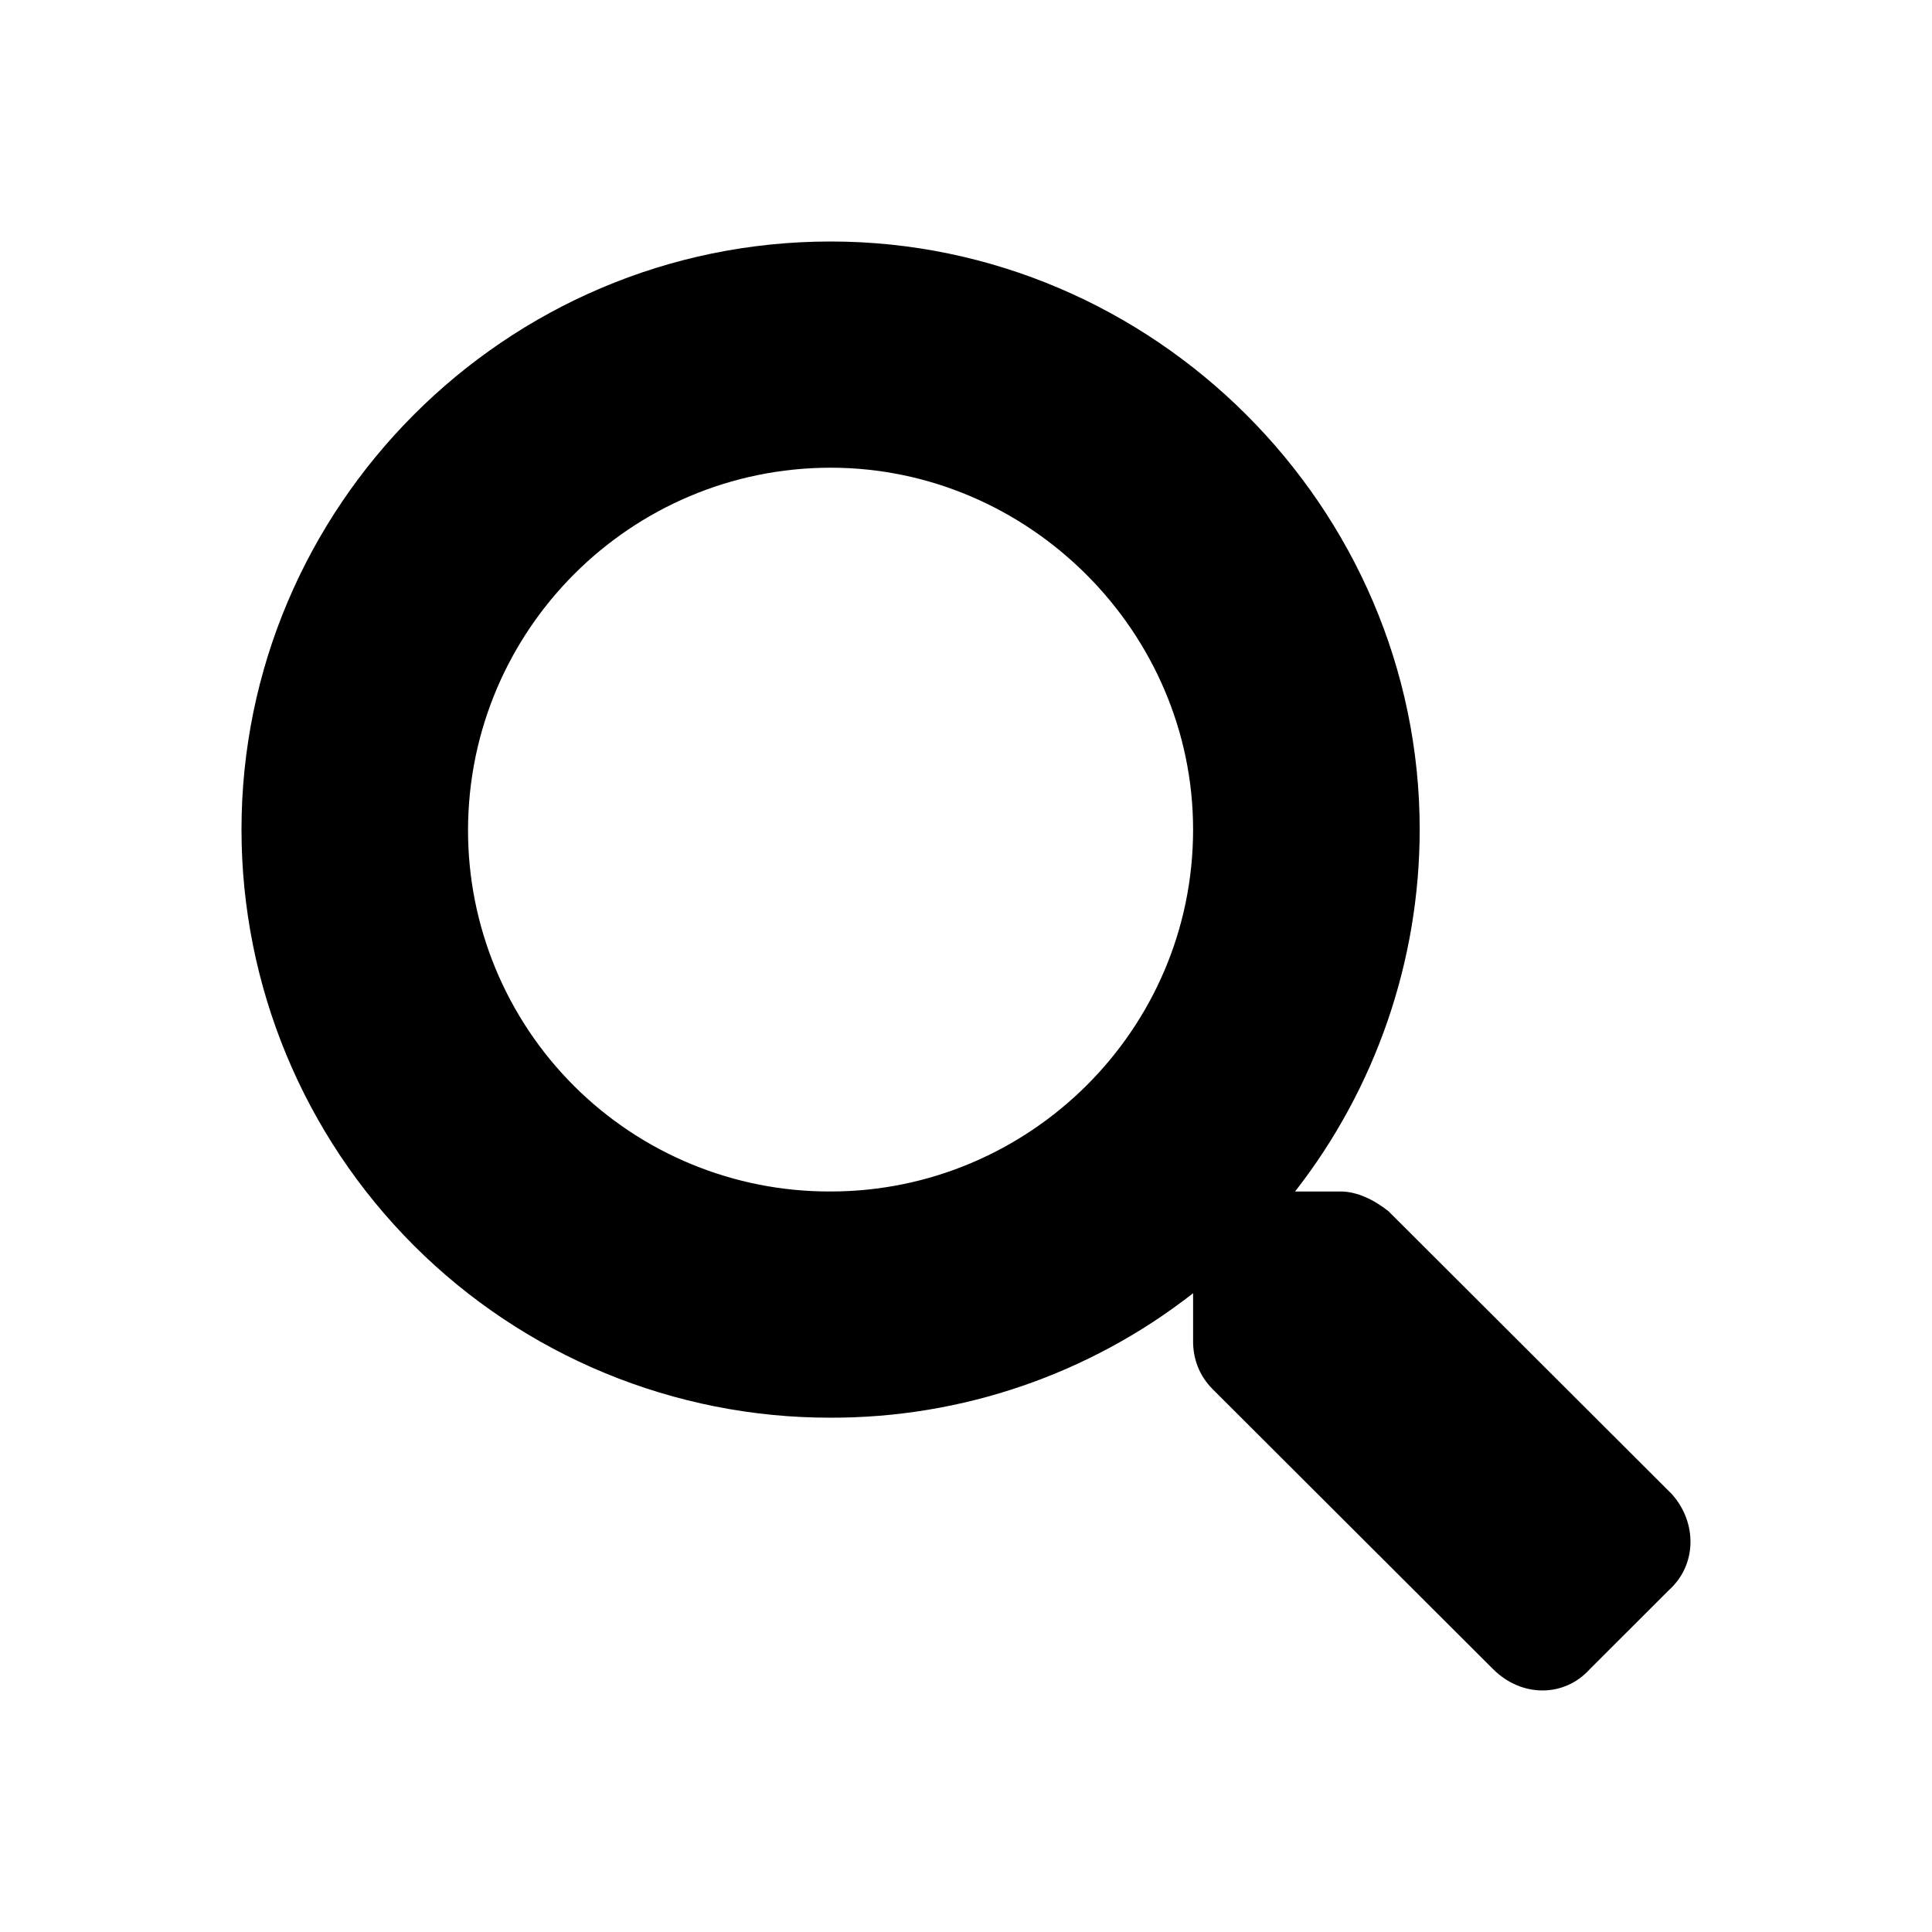
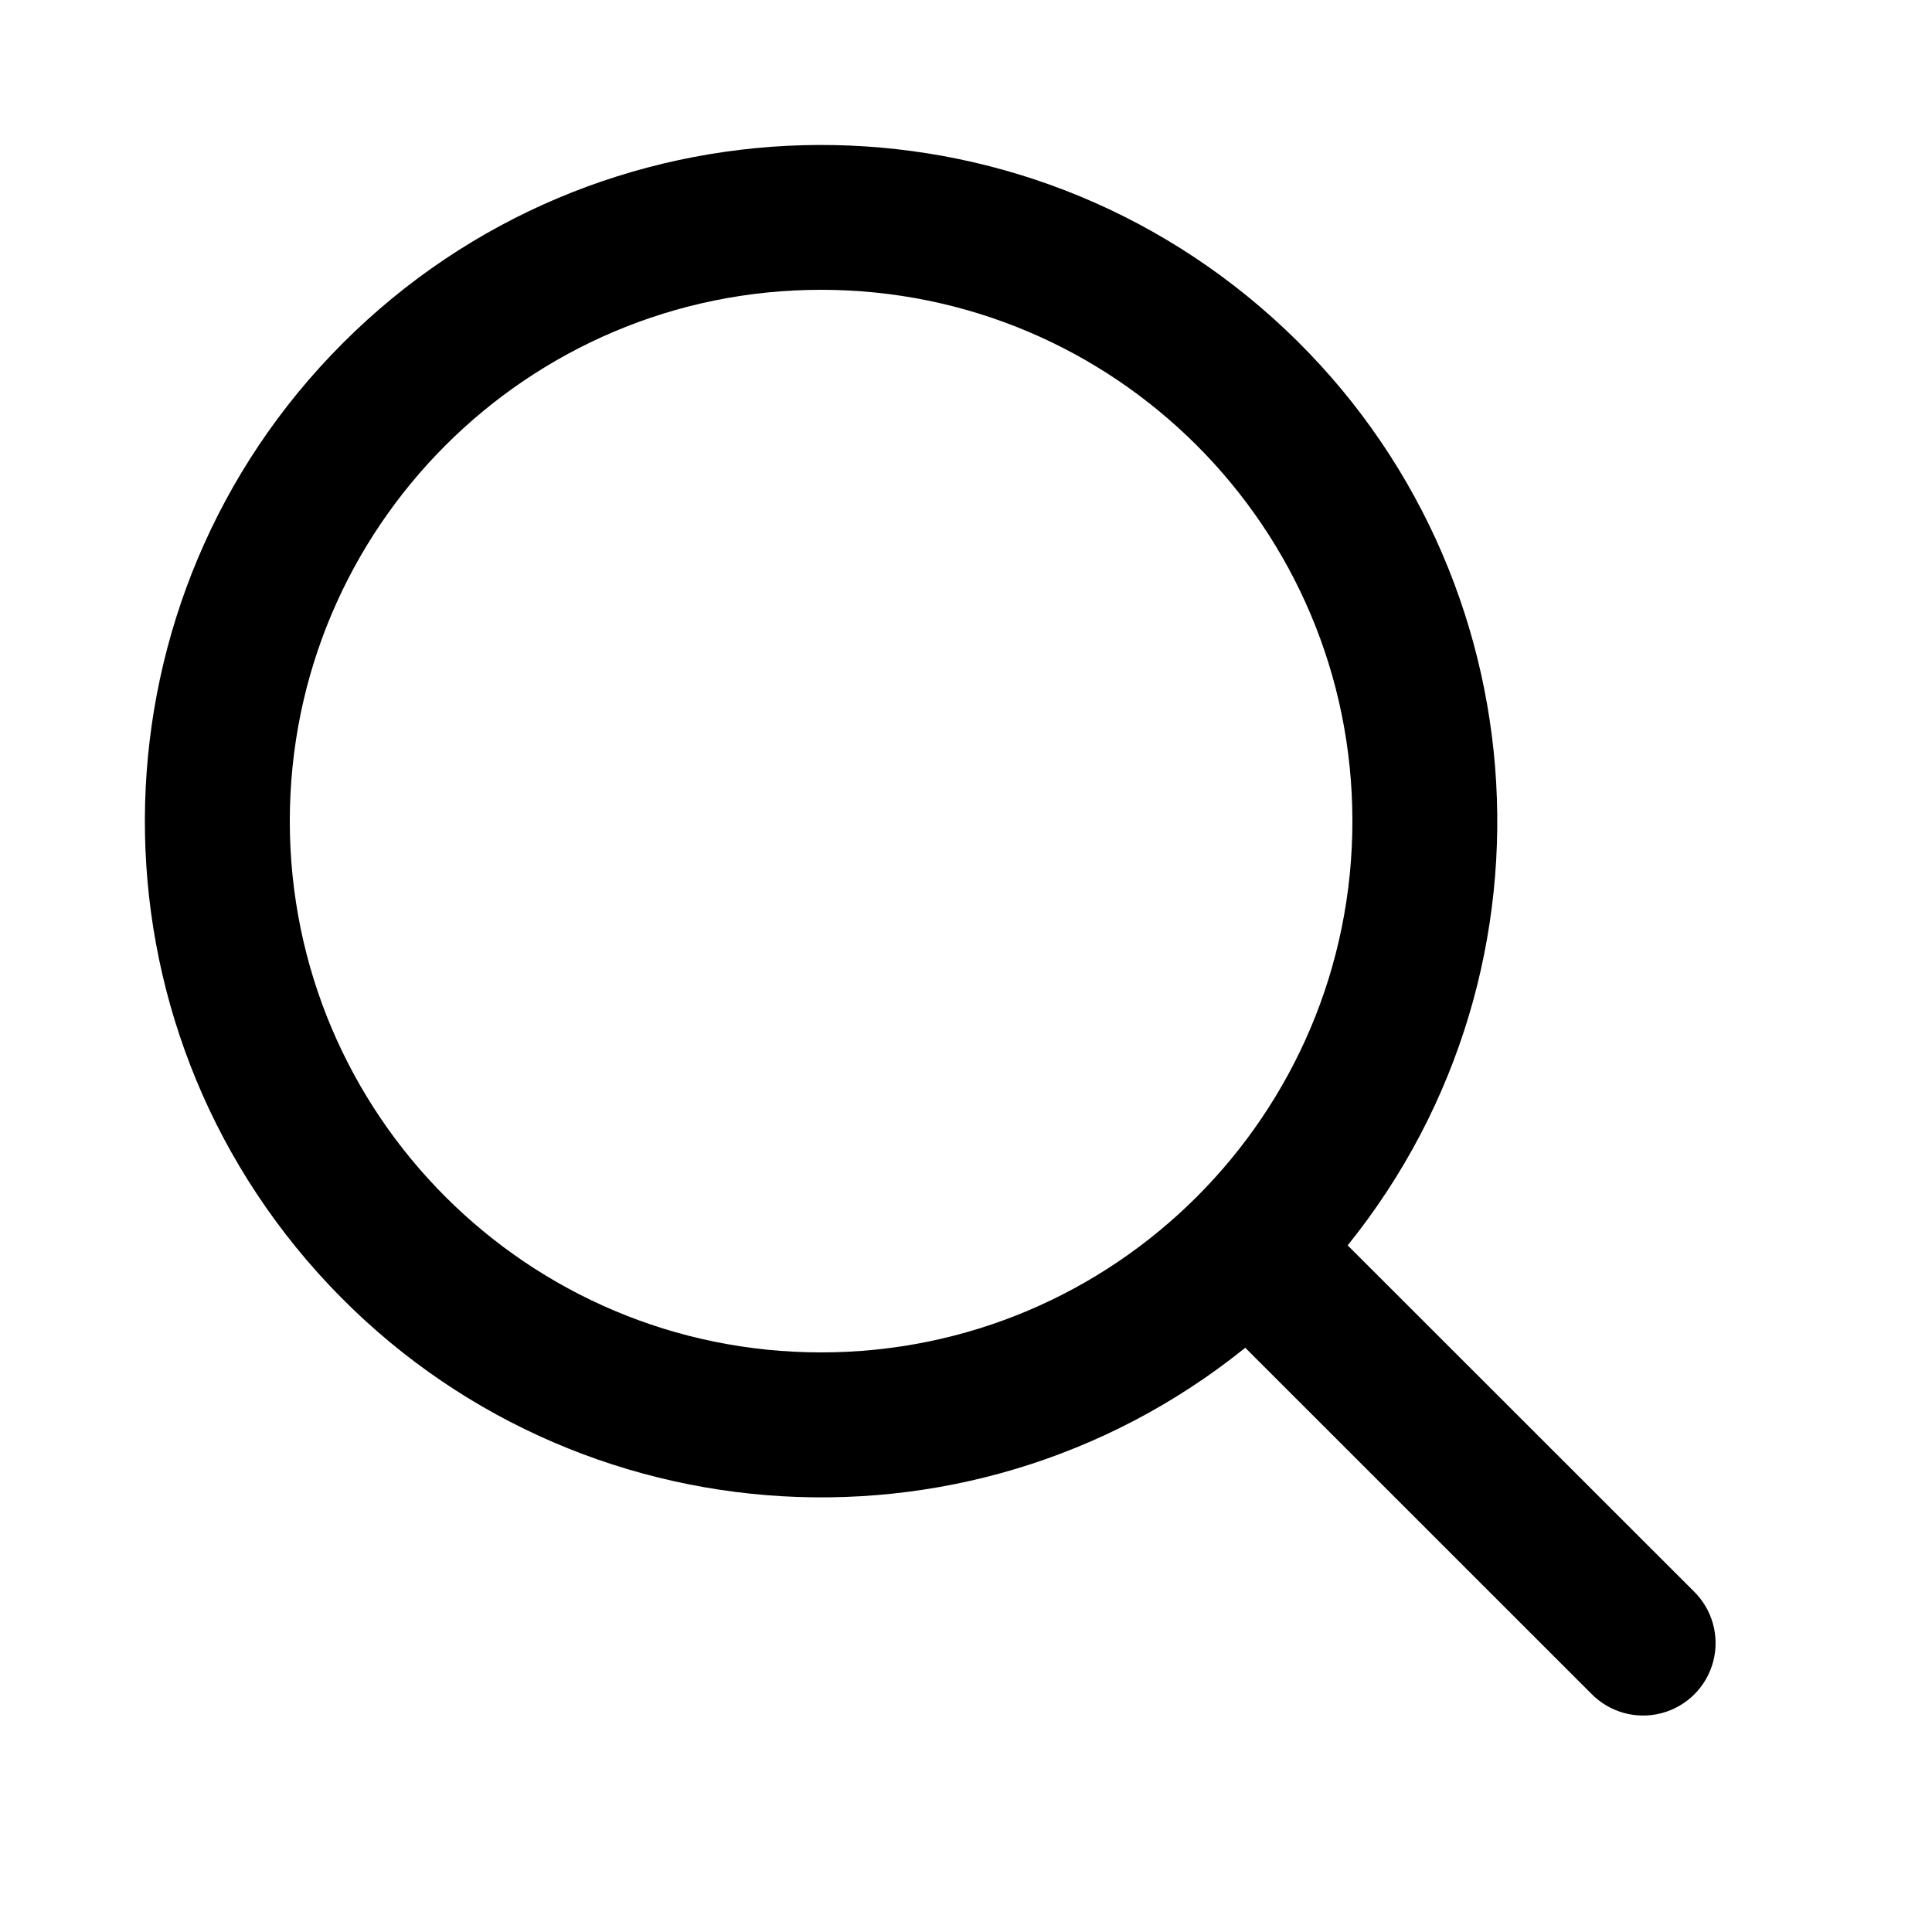
- <svg xmlns="http://www.w3.org/2000/svg" width="24" height="24" class="yc-icon nv-aside-header-footer-item__icon" fill="currentColor" stroke="none">
-   <svg viewBox="0 0 24 24" fill="none">
-     <path d="M20.767 18.559l-3.518-3.512c-.176-.14-.387-.246-.598-.246h-.563a7.316 7.316 0 001.548-4.496C17.636 6.301 14.329 3 10.318 3 6.272 3 3 6.3 3 10.305a7.306 7.306 0 007.318 7.306 7.278 7.278 0 004.503-1.546v.597c0 .211.07.422.246.598l3.483 3.477c.352.35.88.35 1.197 0l.985-.984c.351-.316.351-.843.035-1.194zm-10.45-3.758a4.486 4.486 0 01-4.503-4.496 4.508 4.508 0 014.504-4.495c2.463 0 4.503 2.037 4.503 4.495 0 2.494-2.04 4.496-4.503 4.496z" fill="currentColor" />
+ <svg xmlns="http://www.w3.org/2000/svg" width="20" height="20" class="yc-icon nv-aside-header-footer-item__icon" fill="currentColor" stroke="none" aria-hidden="true">
+   <svg fill="none">
+     <path fill-rule="evenodd" clip-rule="evenodd" d="M14 8.5a5.5 5.5 0 1 1-11 0 5.5 5.5 0 0 1 11 0Zm-1.109 5.452a7 7 0 1 1 1.06-1.06l3.58 3.578a.75.75 0 1 1-1.061 1.06l-3.579-3.578Z" fill="currentColor" />
  </svg>
</svg>
